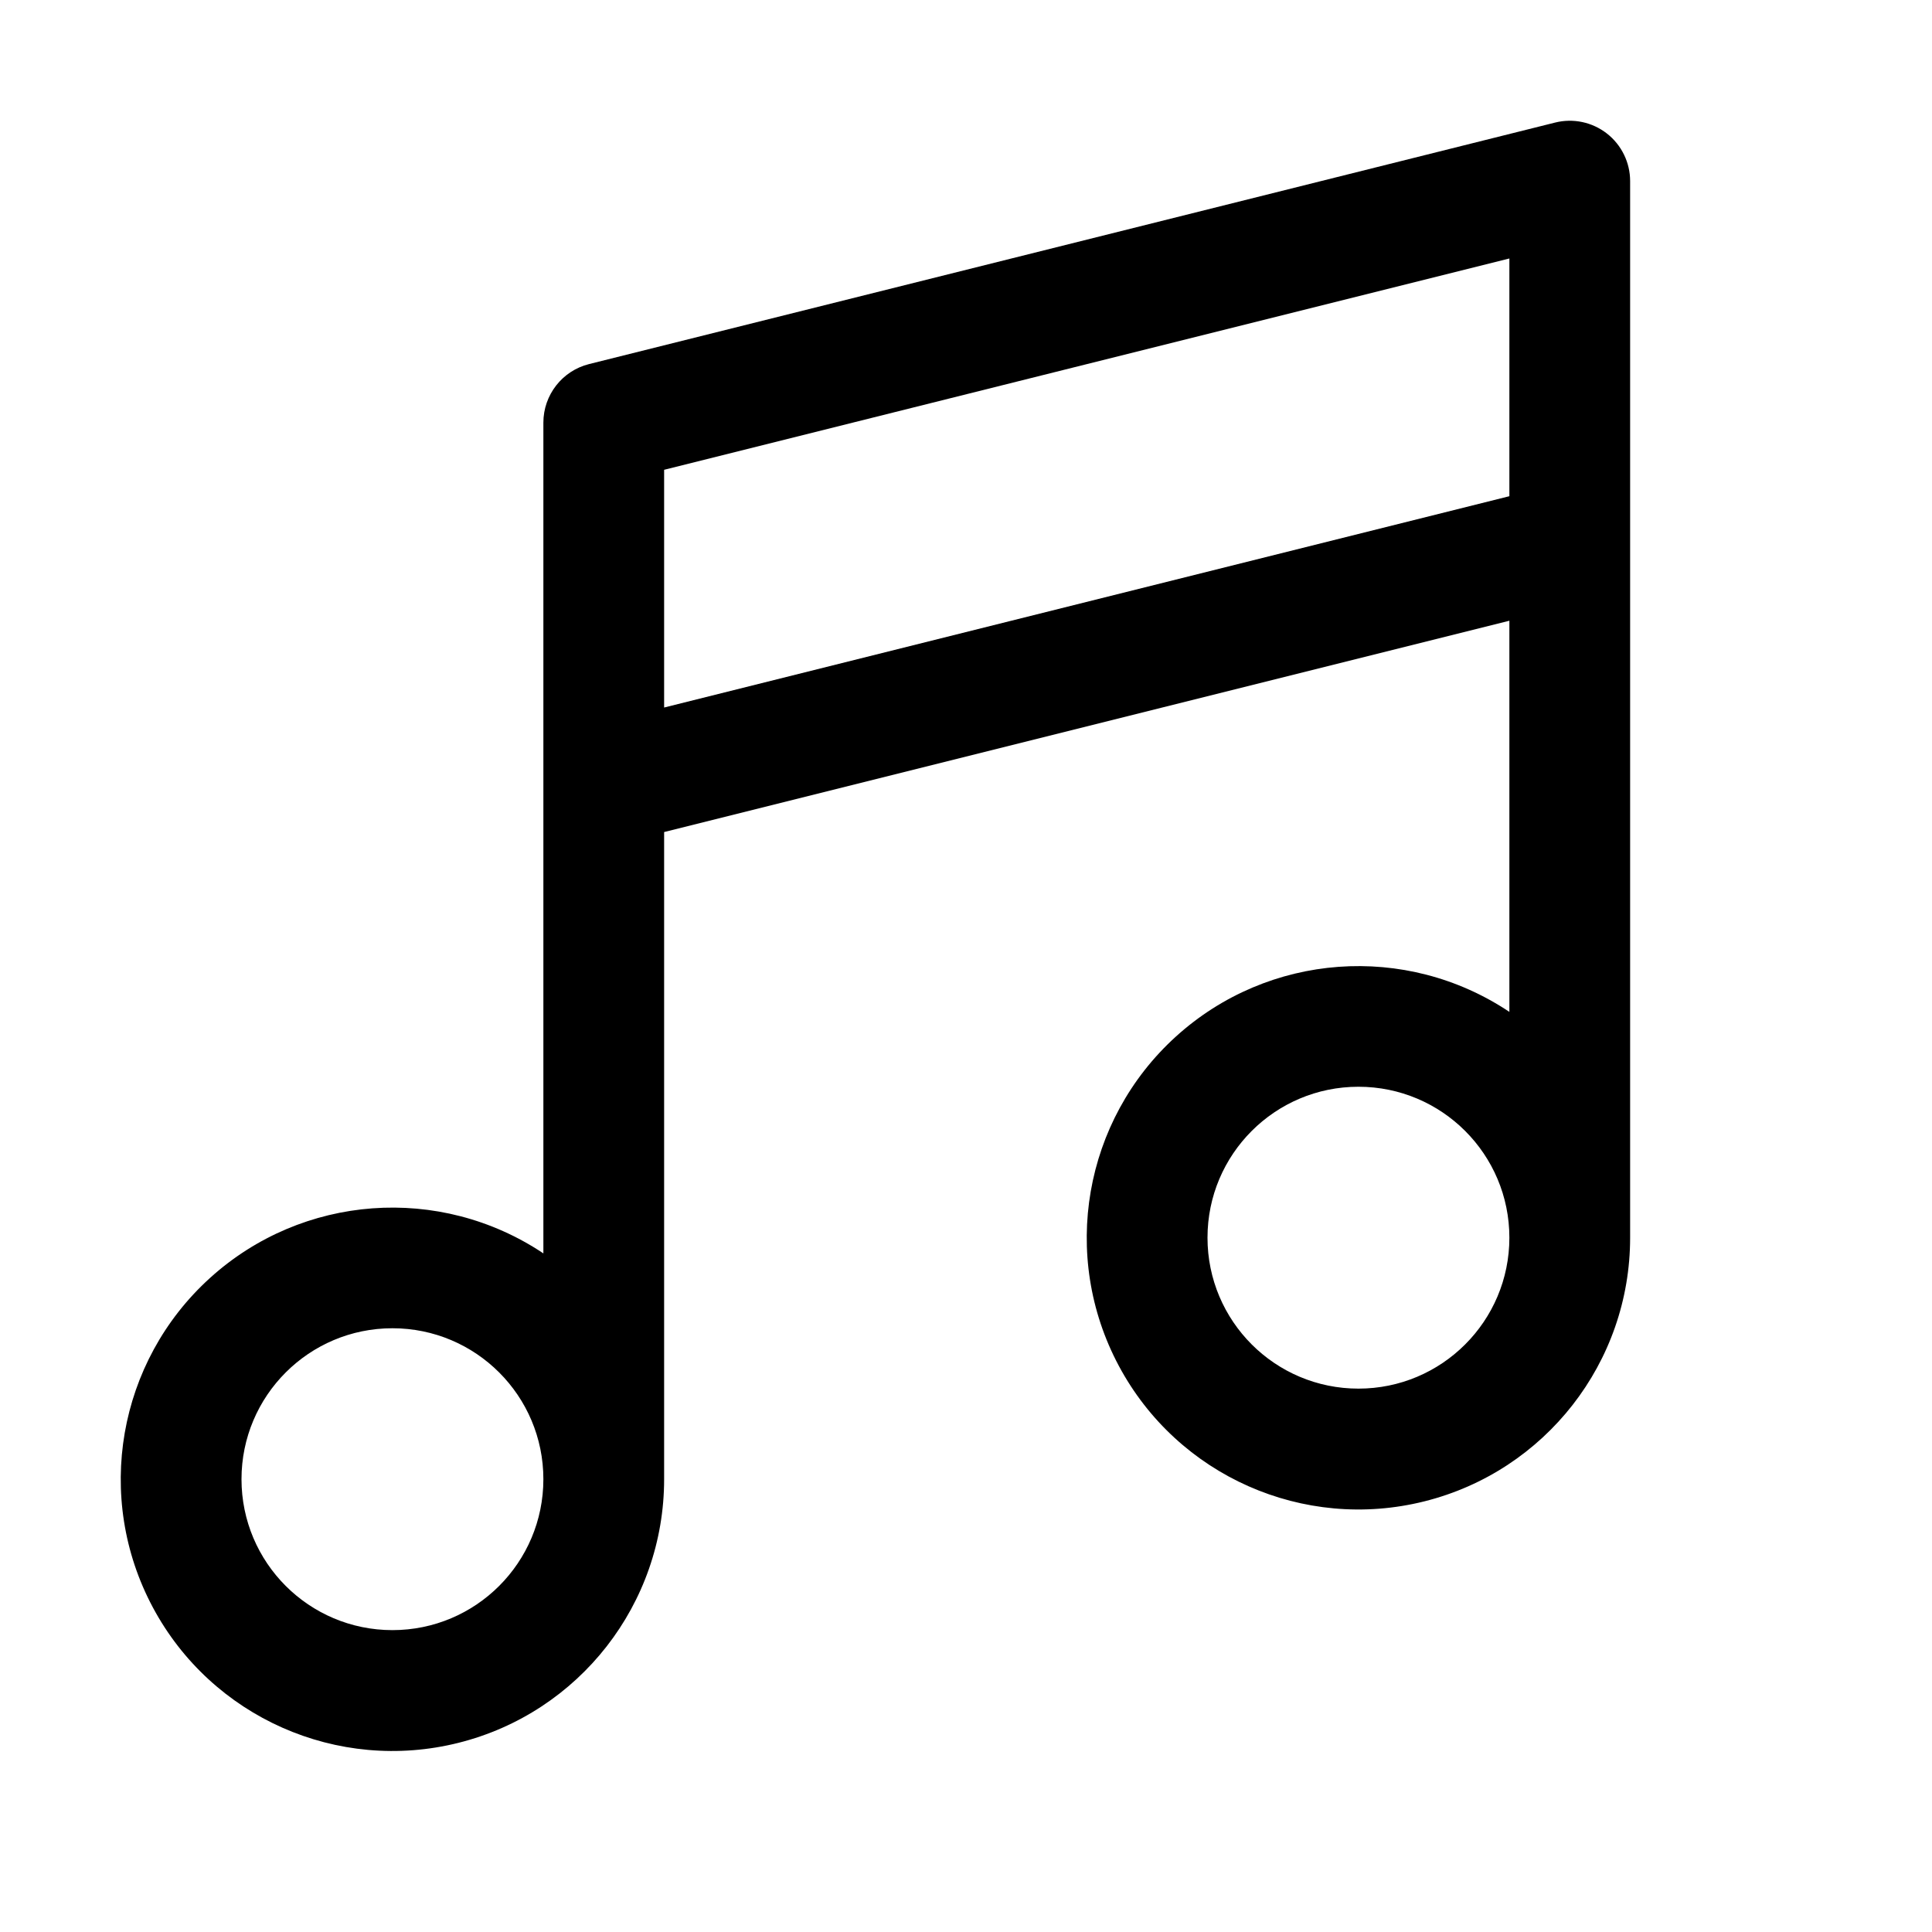
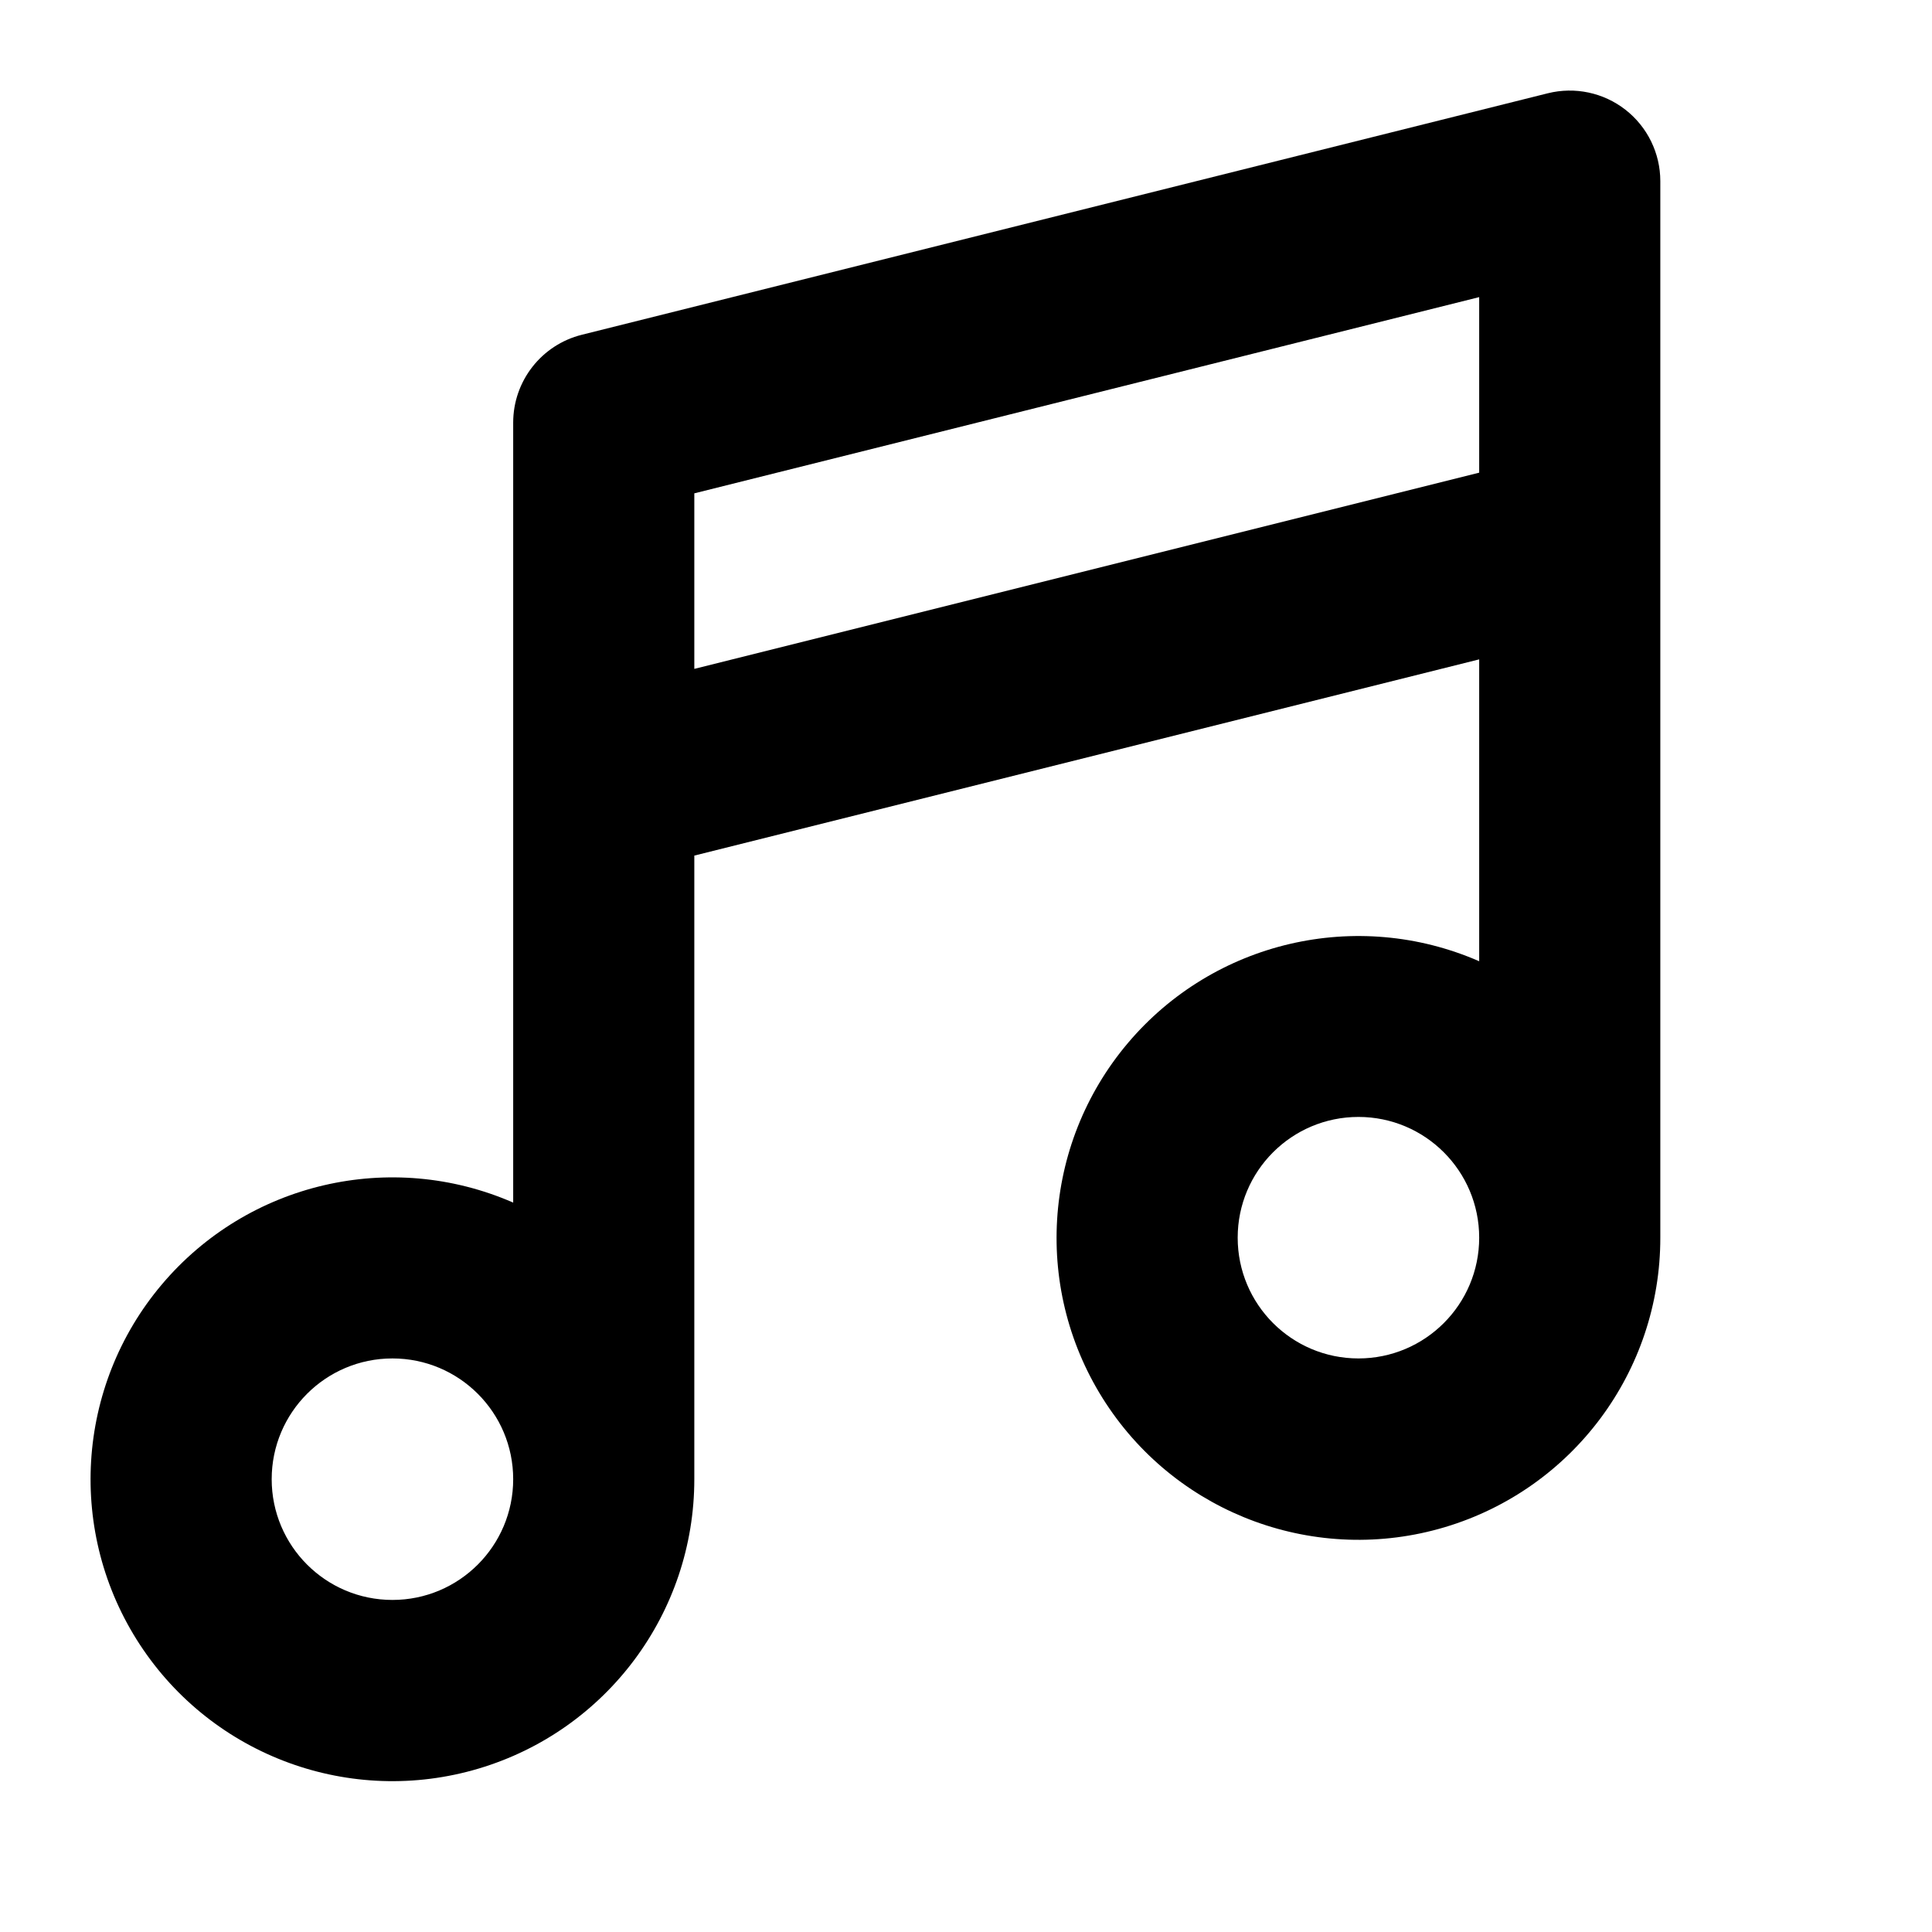
- <svg xmlns="http://www.w3.org/2000/svg" width="256" height="256" viewBox="0 0 256 256">
-   <path fill="currentColor" d="M212.92 17.69a8 8 0 0 0-6.86-1.45l-128 32A8 8 0 0 0 72 56v110.08A36 36 0 1 0 88 196v-85.75l112-28v51.83A36 36 0 1 0 216 164V24a8 8 0 0 0-3.08-6.31M52 216a20 20 0 1 1 20-20a20 20 0 0 1-20 20M88 93.75v-31.5l112-28v31.5ZM180 184a20 20 0 1 1 20-20a20 20 0 0 1-20 20" />
+ <svg xmlns="http://www.w3.org/2000/svg" viewBox="0 0 256 256">
+   <path fill="currentColor" d="M215.38 14.54a12 12 0 0 0-10.29-2.18l-128 32A12 12 0 0 0 68 56v103.35A40 40 0 1 0 92 196v-82.63l104-26v40A40 40 0 1 0 220 164V24a12 12 0 0 0-4.62-9.46M52 212a16 16 0 1 1 16-16a16 16 0 0 1-16 16M92 88.63V65.37l104-26v23.26ZM180 180a16 16 0 1 1 16-16a16 16 0 0 1-16 16" />
</svg>
